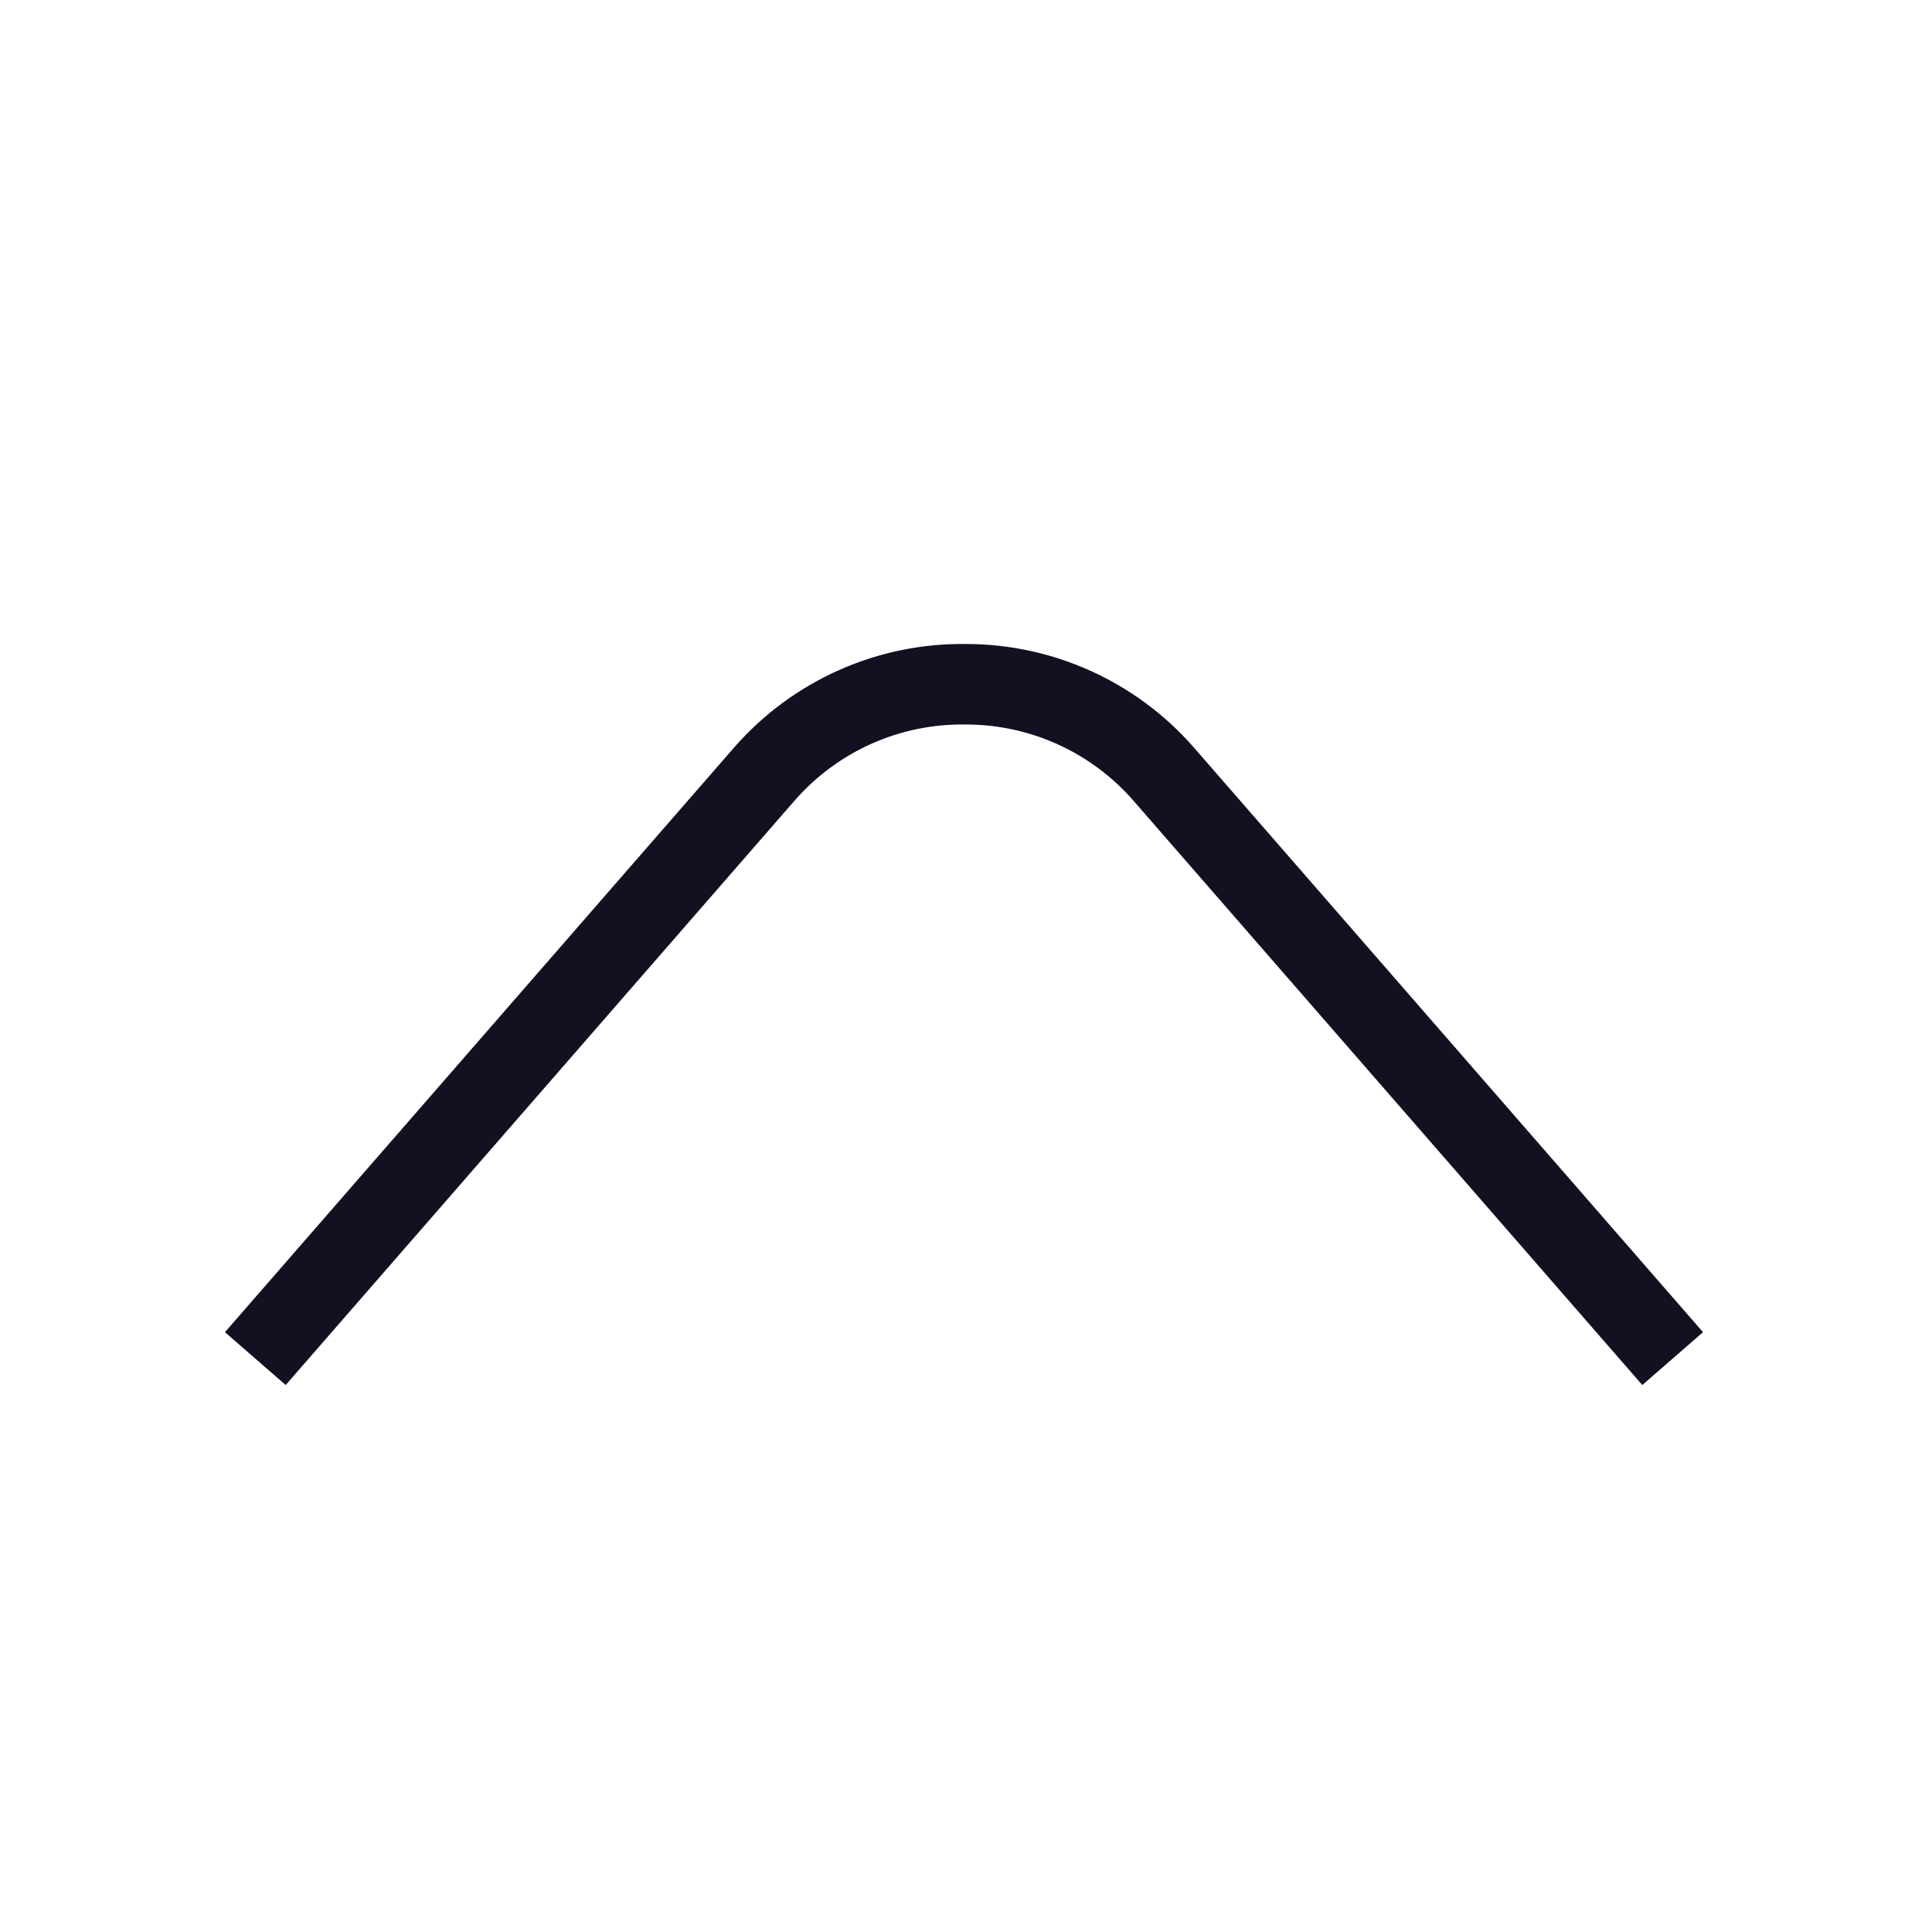
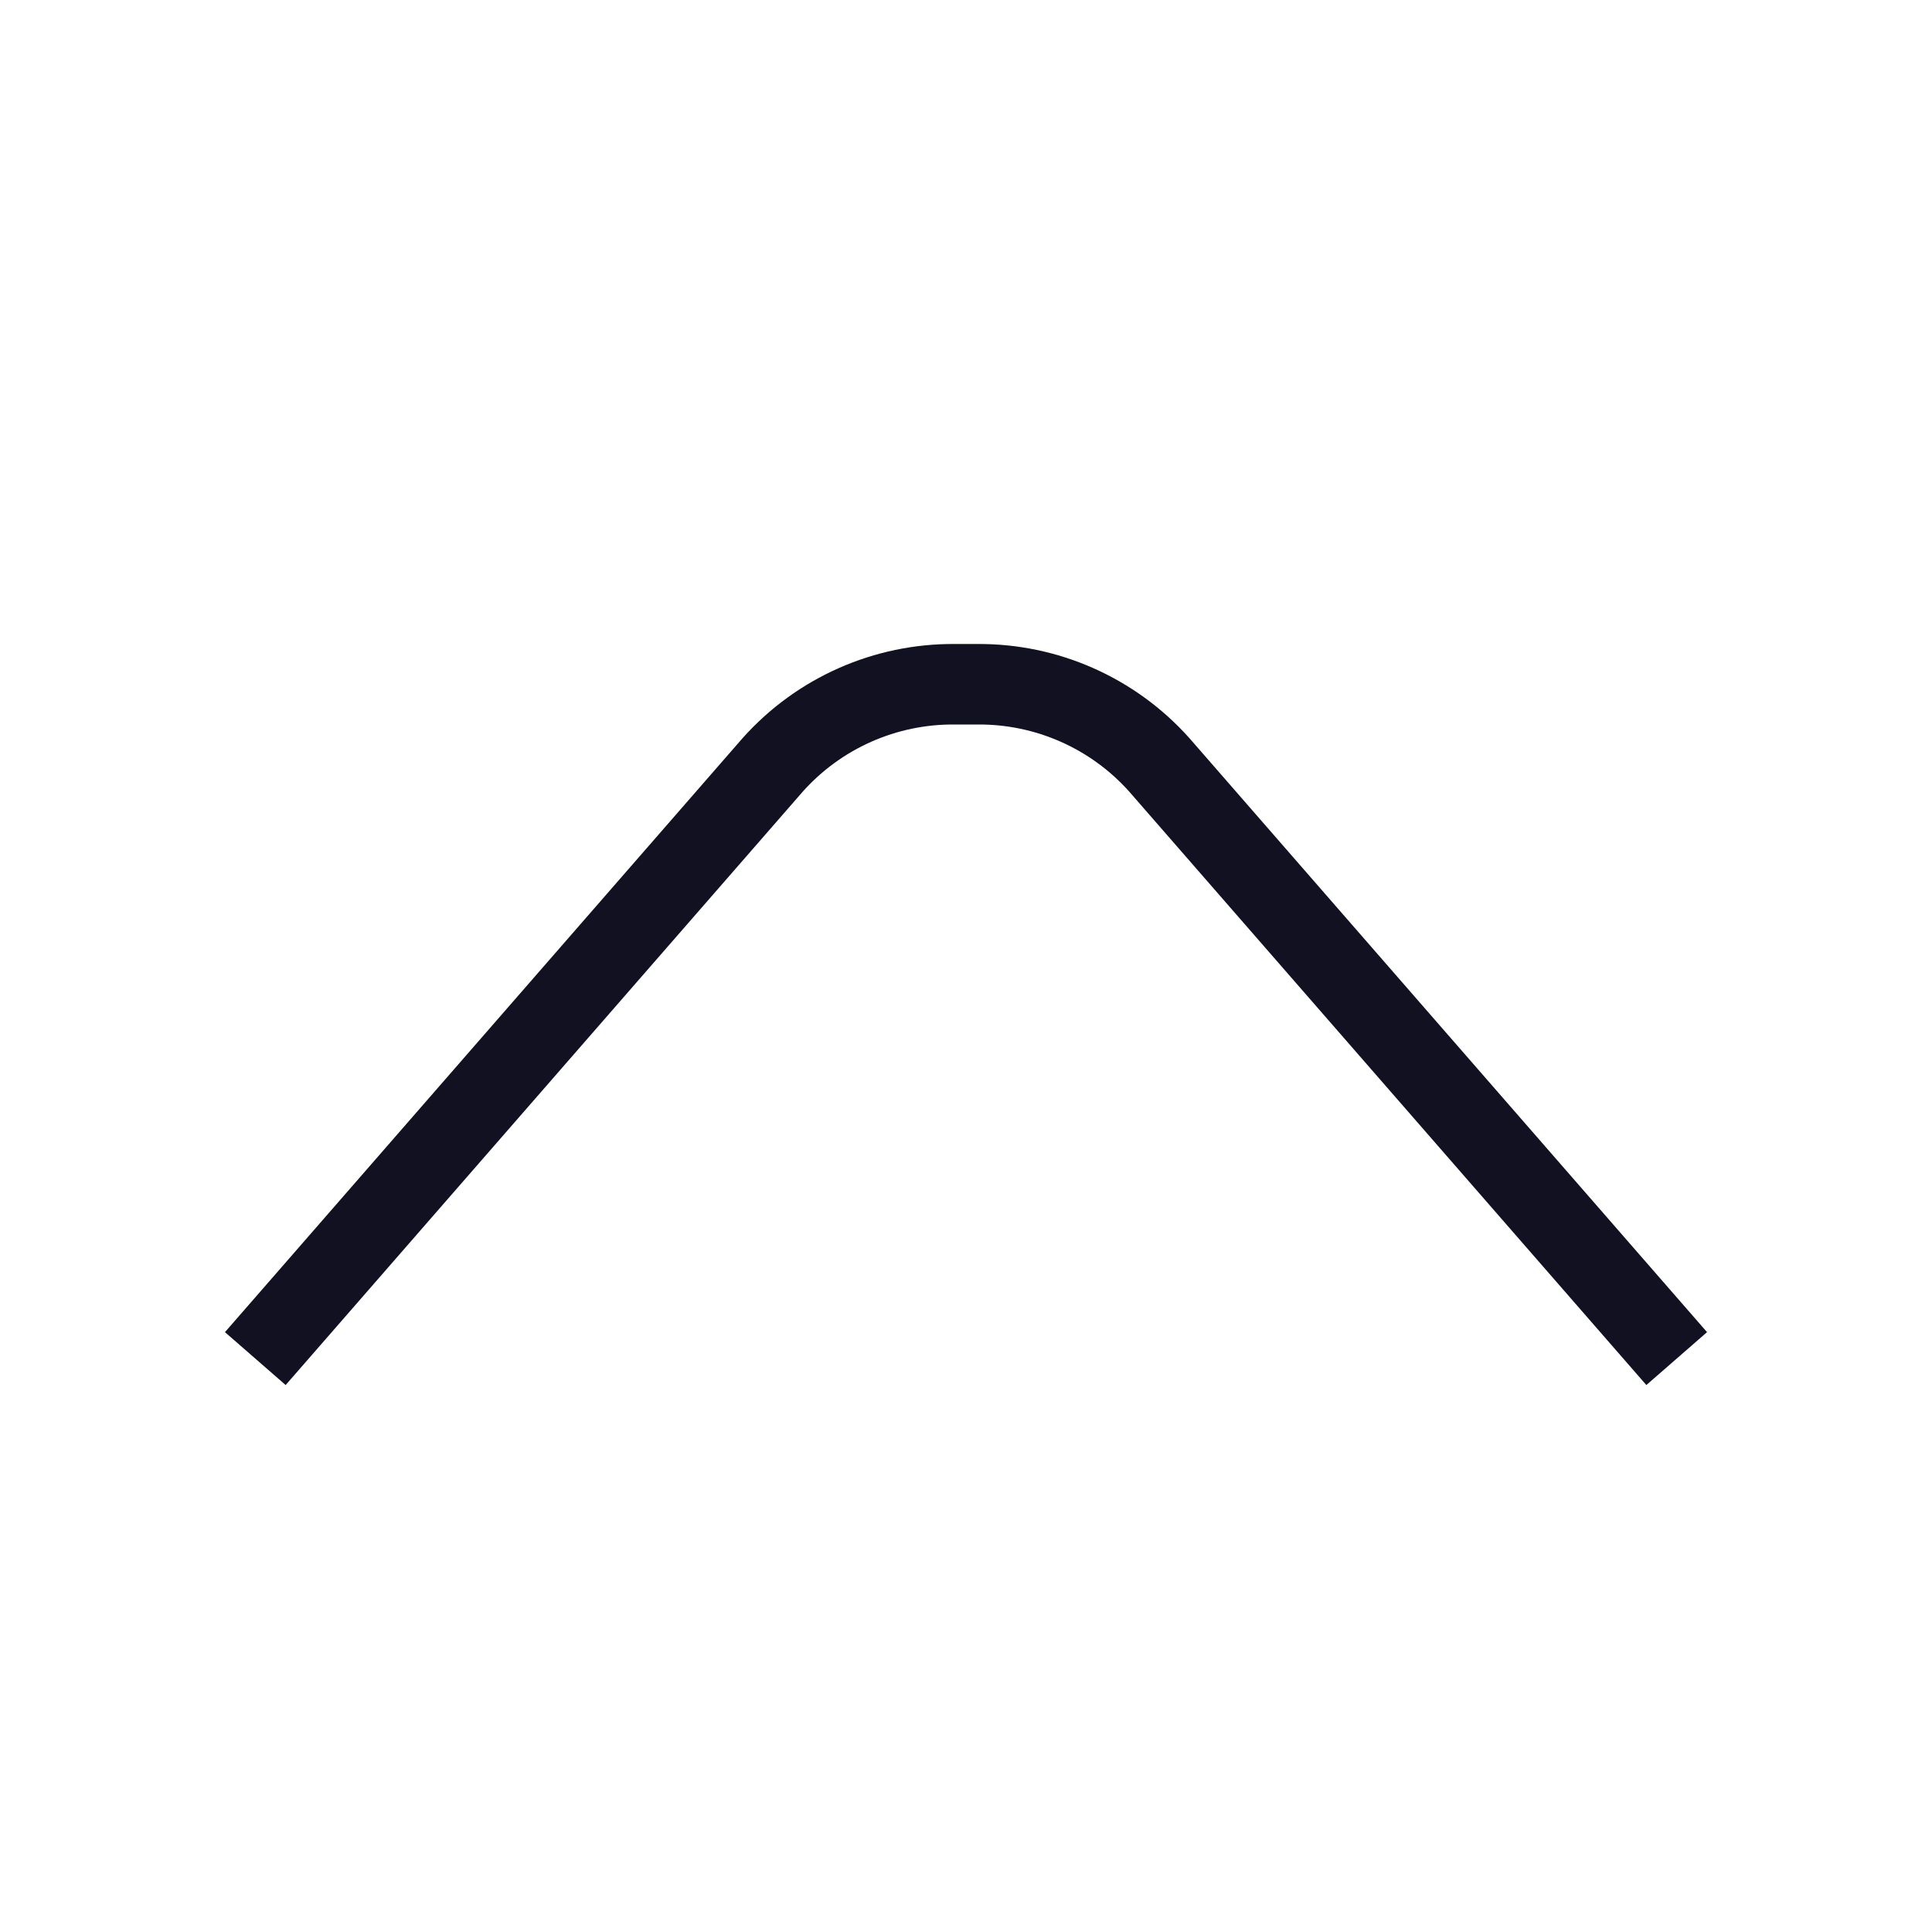
<svg xmlns="http://www.w3.org/2000/svg" id="Layer_1" data-name="Layer 1" viewBox="0 0 24 24">
-   <path d="M3.5,16.5l6-6.89A3.26,3.26,0,0,1,12,8.5h0a3.26,3.26,0,0,1,2.45,1.11l6,6.89" style="fill:none;stroke:#112;stroke-linecap:square;stroke-linejoin:round" />
+   <path d="M3.5,16.5l6.1-7a3,3,0,0,1,2.26-1h.28a3,3,0,0,1,2.26,1l6.1,7" style="fill:none;stroke:#112;stroke-linecap:square;stroke-linejoin:round" />
</svg>
